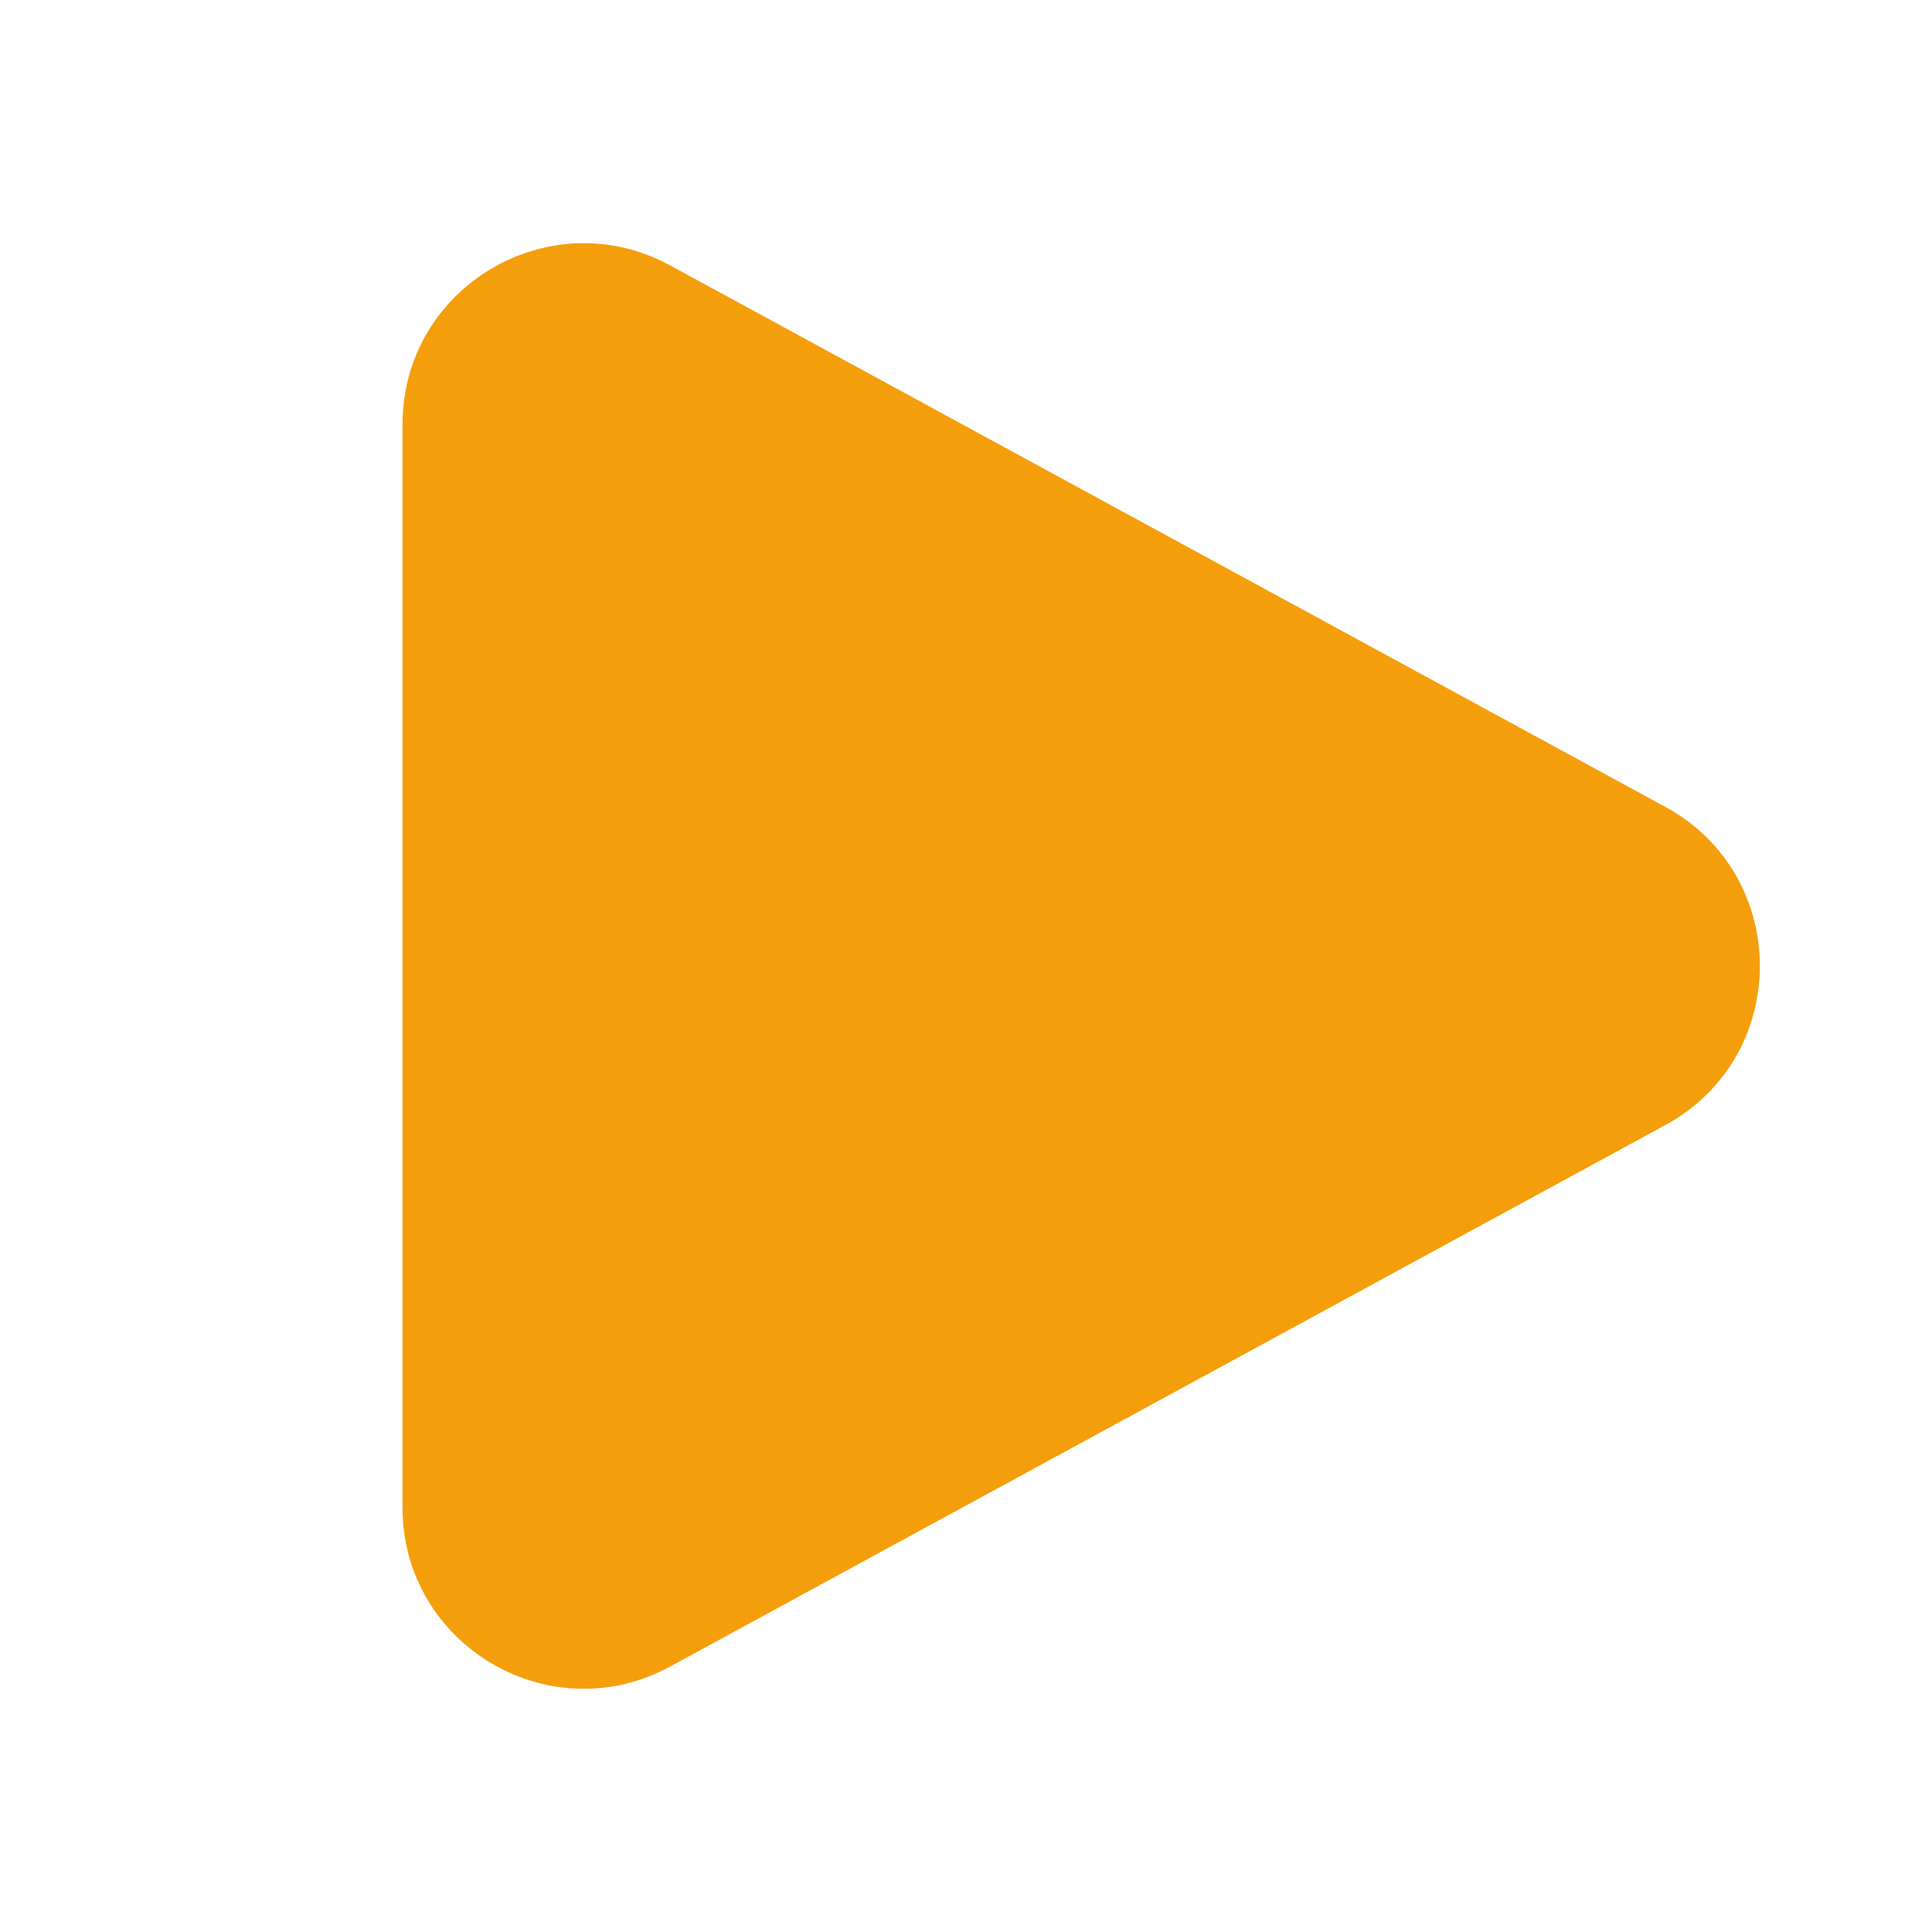
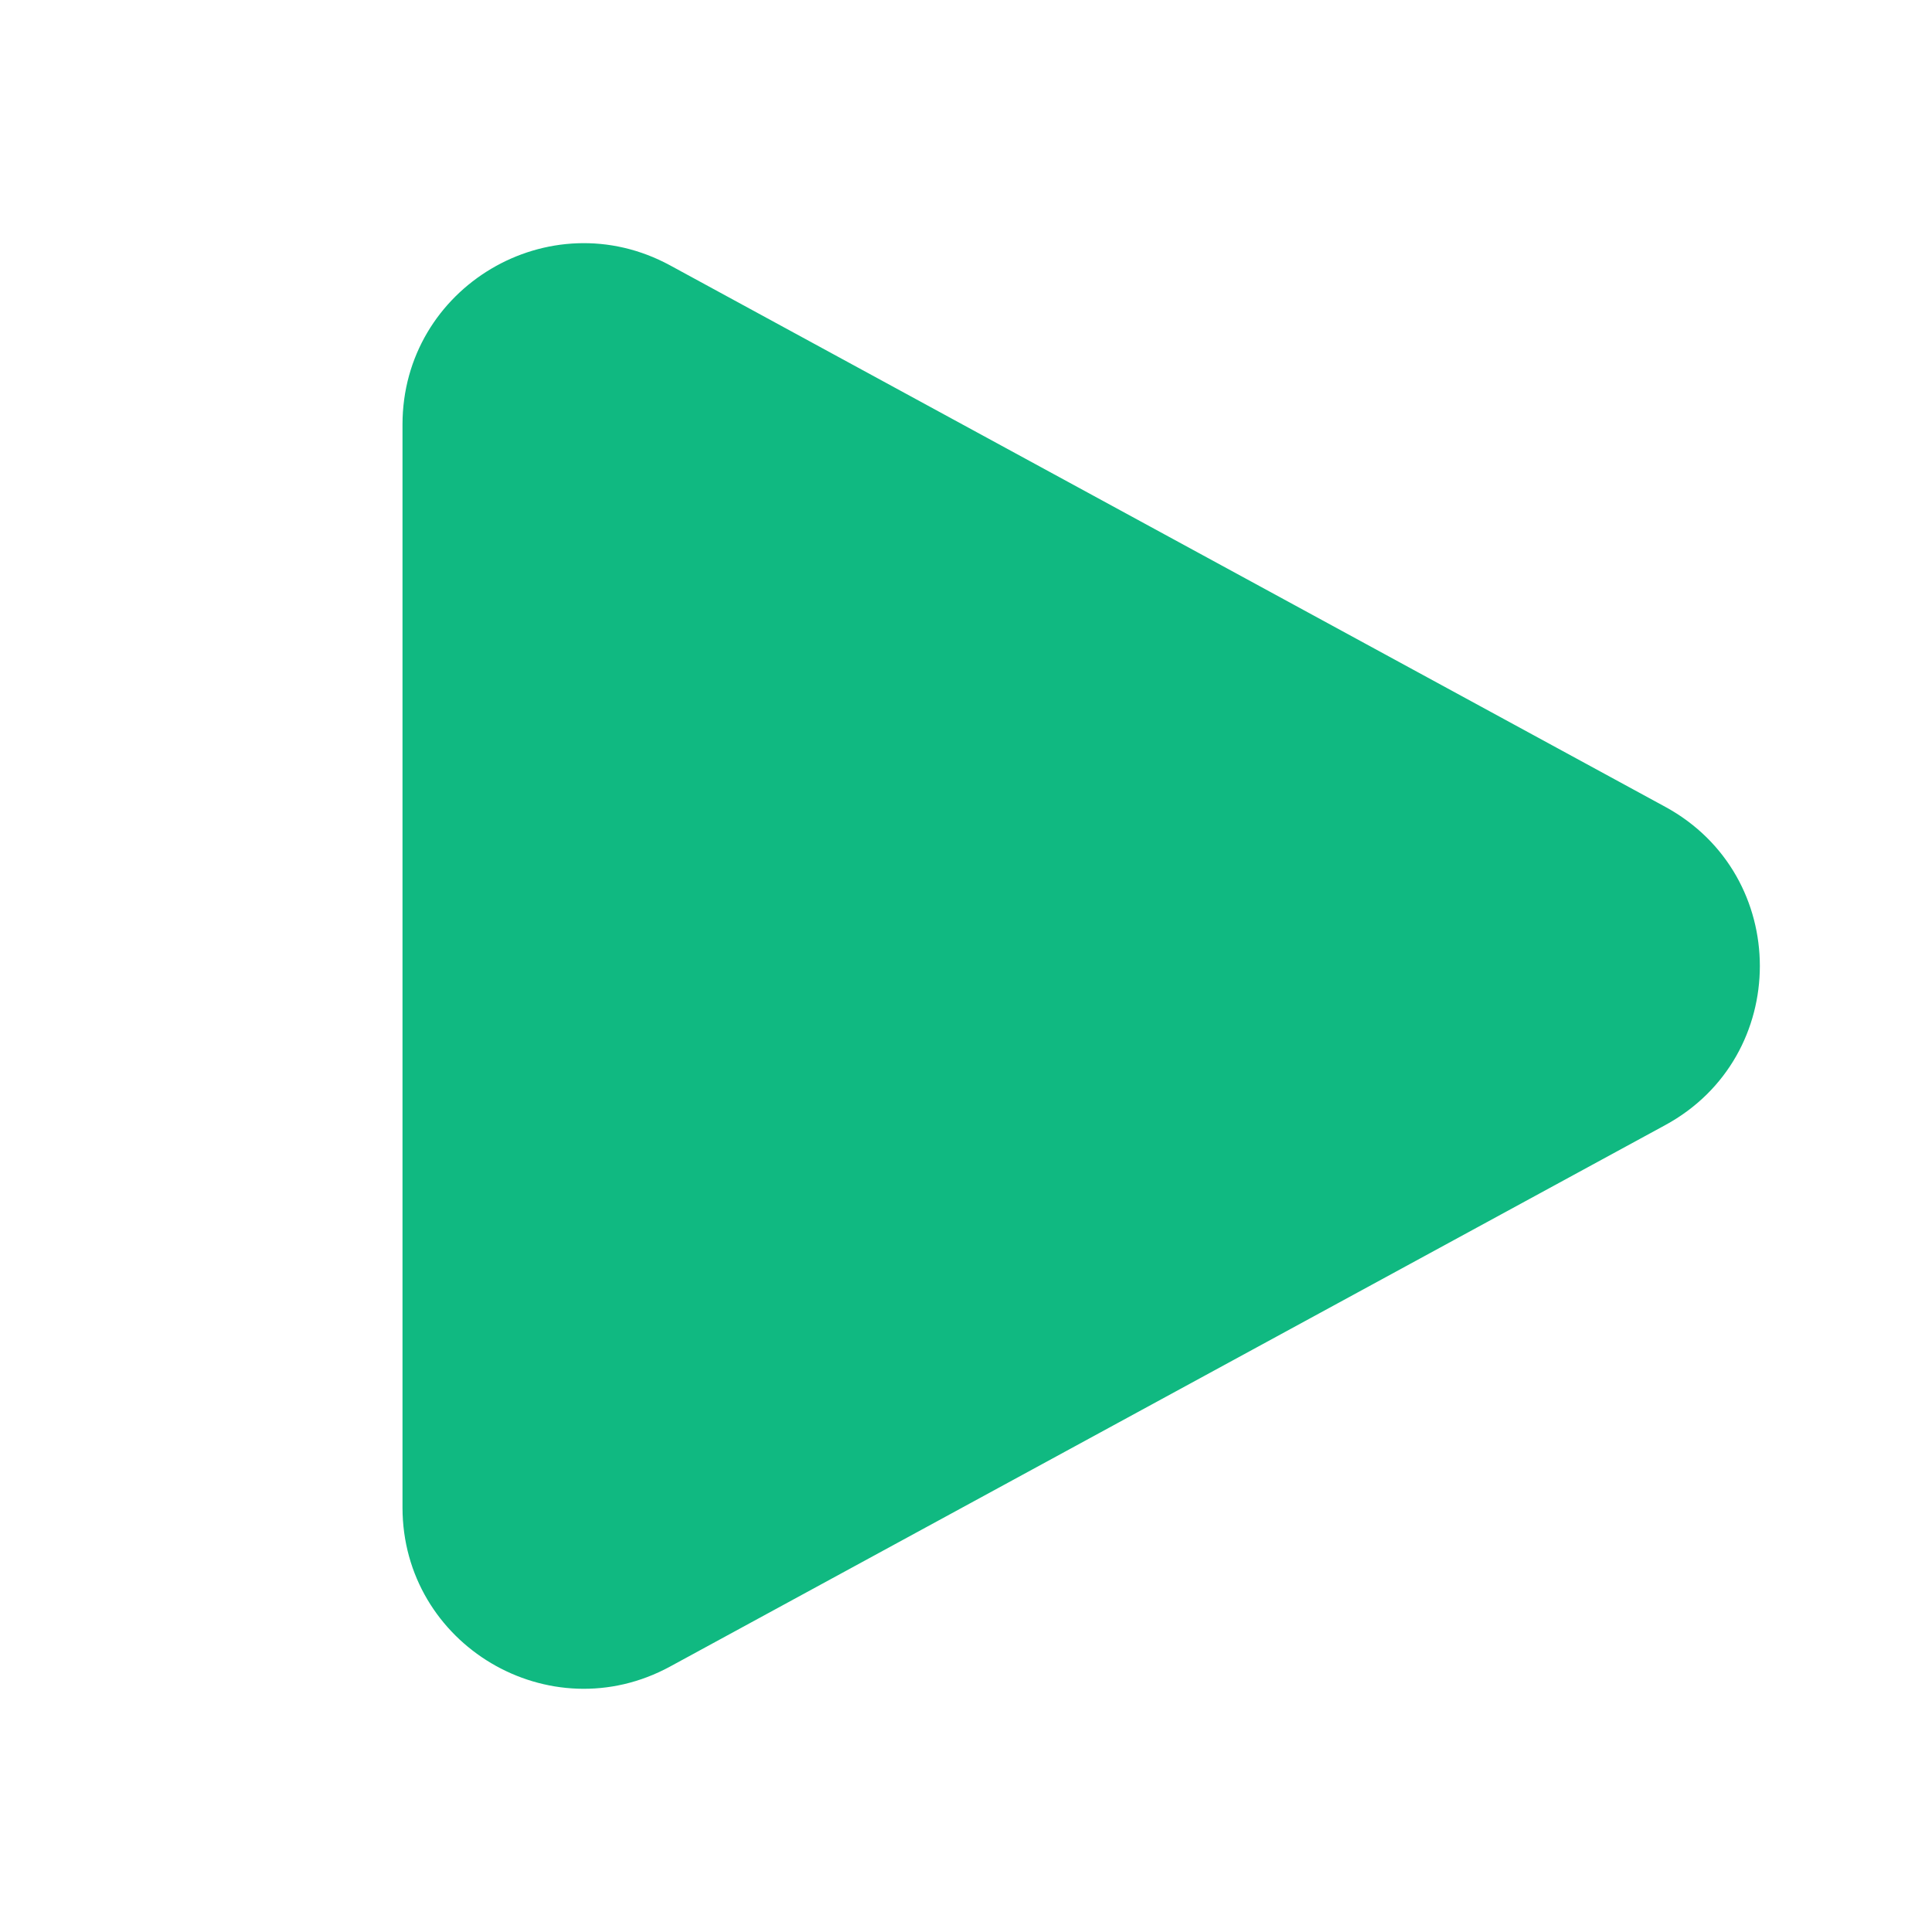
<svg xmlns="http://www.w3.org/2000/svg" width="24" height="24" viewBox="0 0 24 24" fill="none">
-   <path d="M5 5.274C5 3.567 6.826 2.482 8.325 3.297L20.687 10.023C22.253 10.876 22.253 13.124 20.687 13.976L8.325 20.702C6.826 21.518 5 20.432 5 18.726V5.274Z" fill="#f59e0b" />
+   <path d="M5 5.274C5 3.567 6.826 2.482 8.325 3.297L20.687 10.023C22.253 10.876 22.253 13.124 20.687 13.976L8.325 20.702C6.826 21.518 5 20.432 5 18.726V5.274Z" fill="#10b981" />
</svg>
